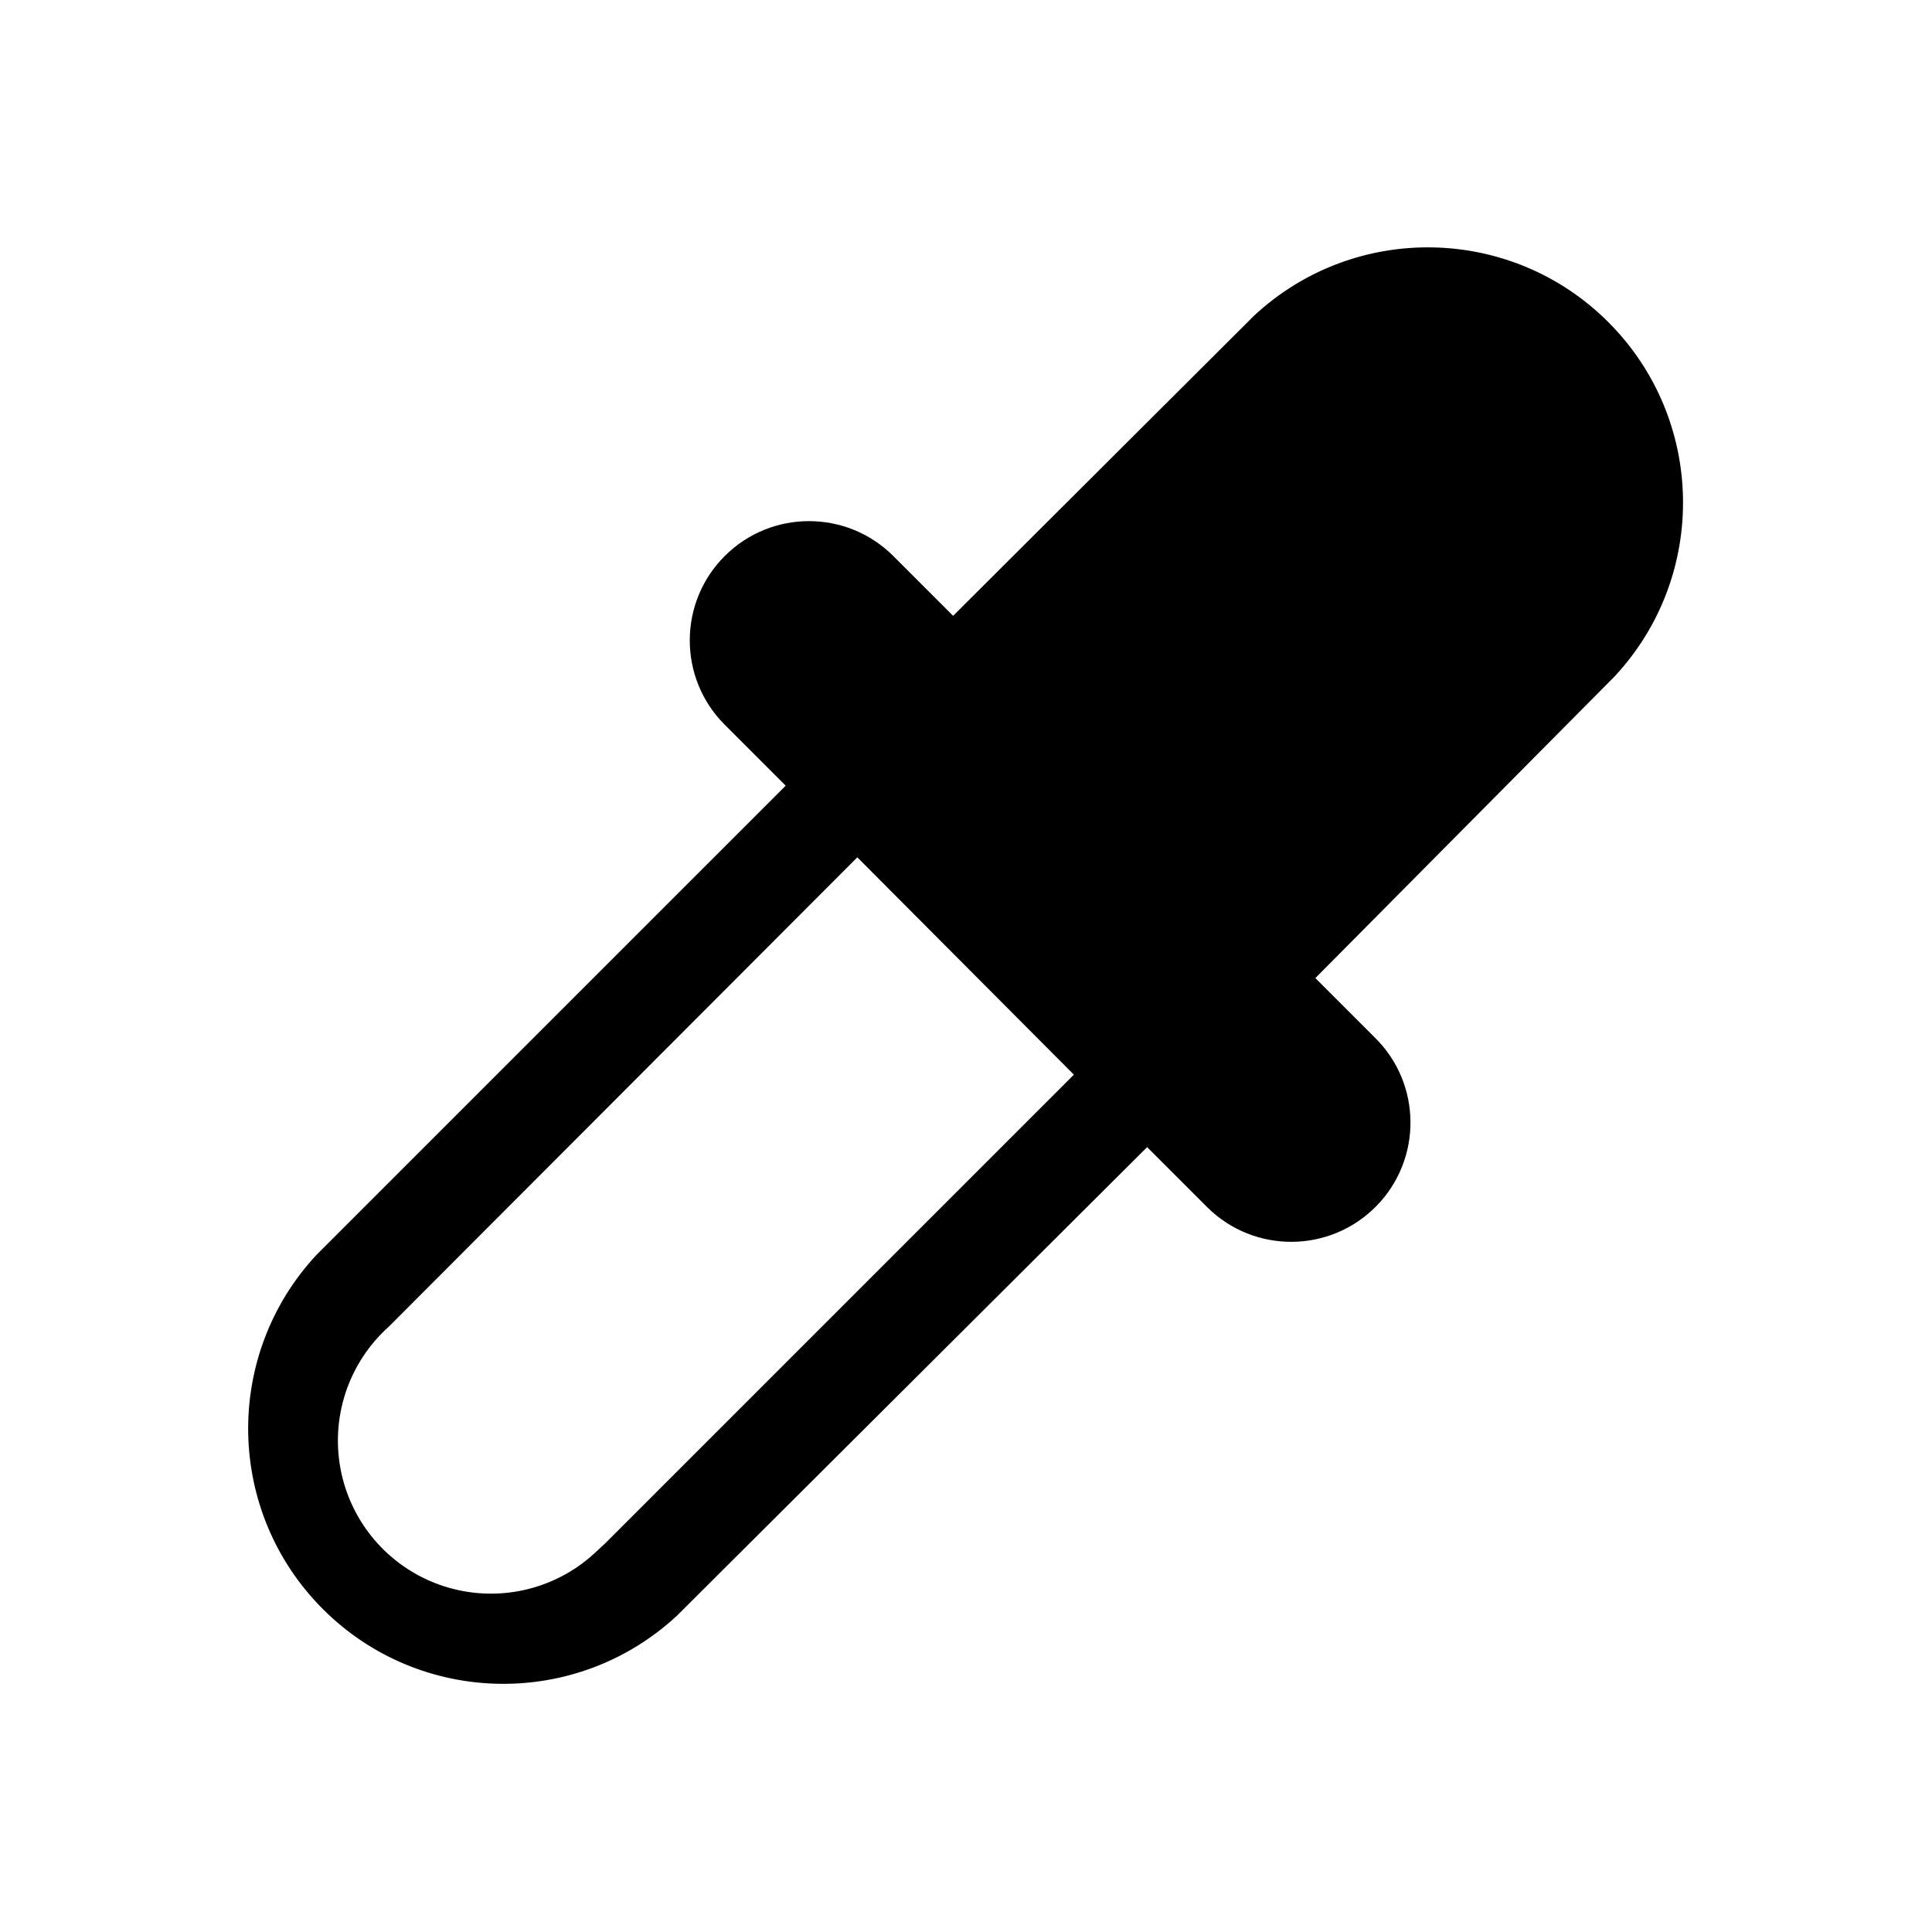
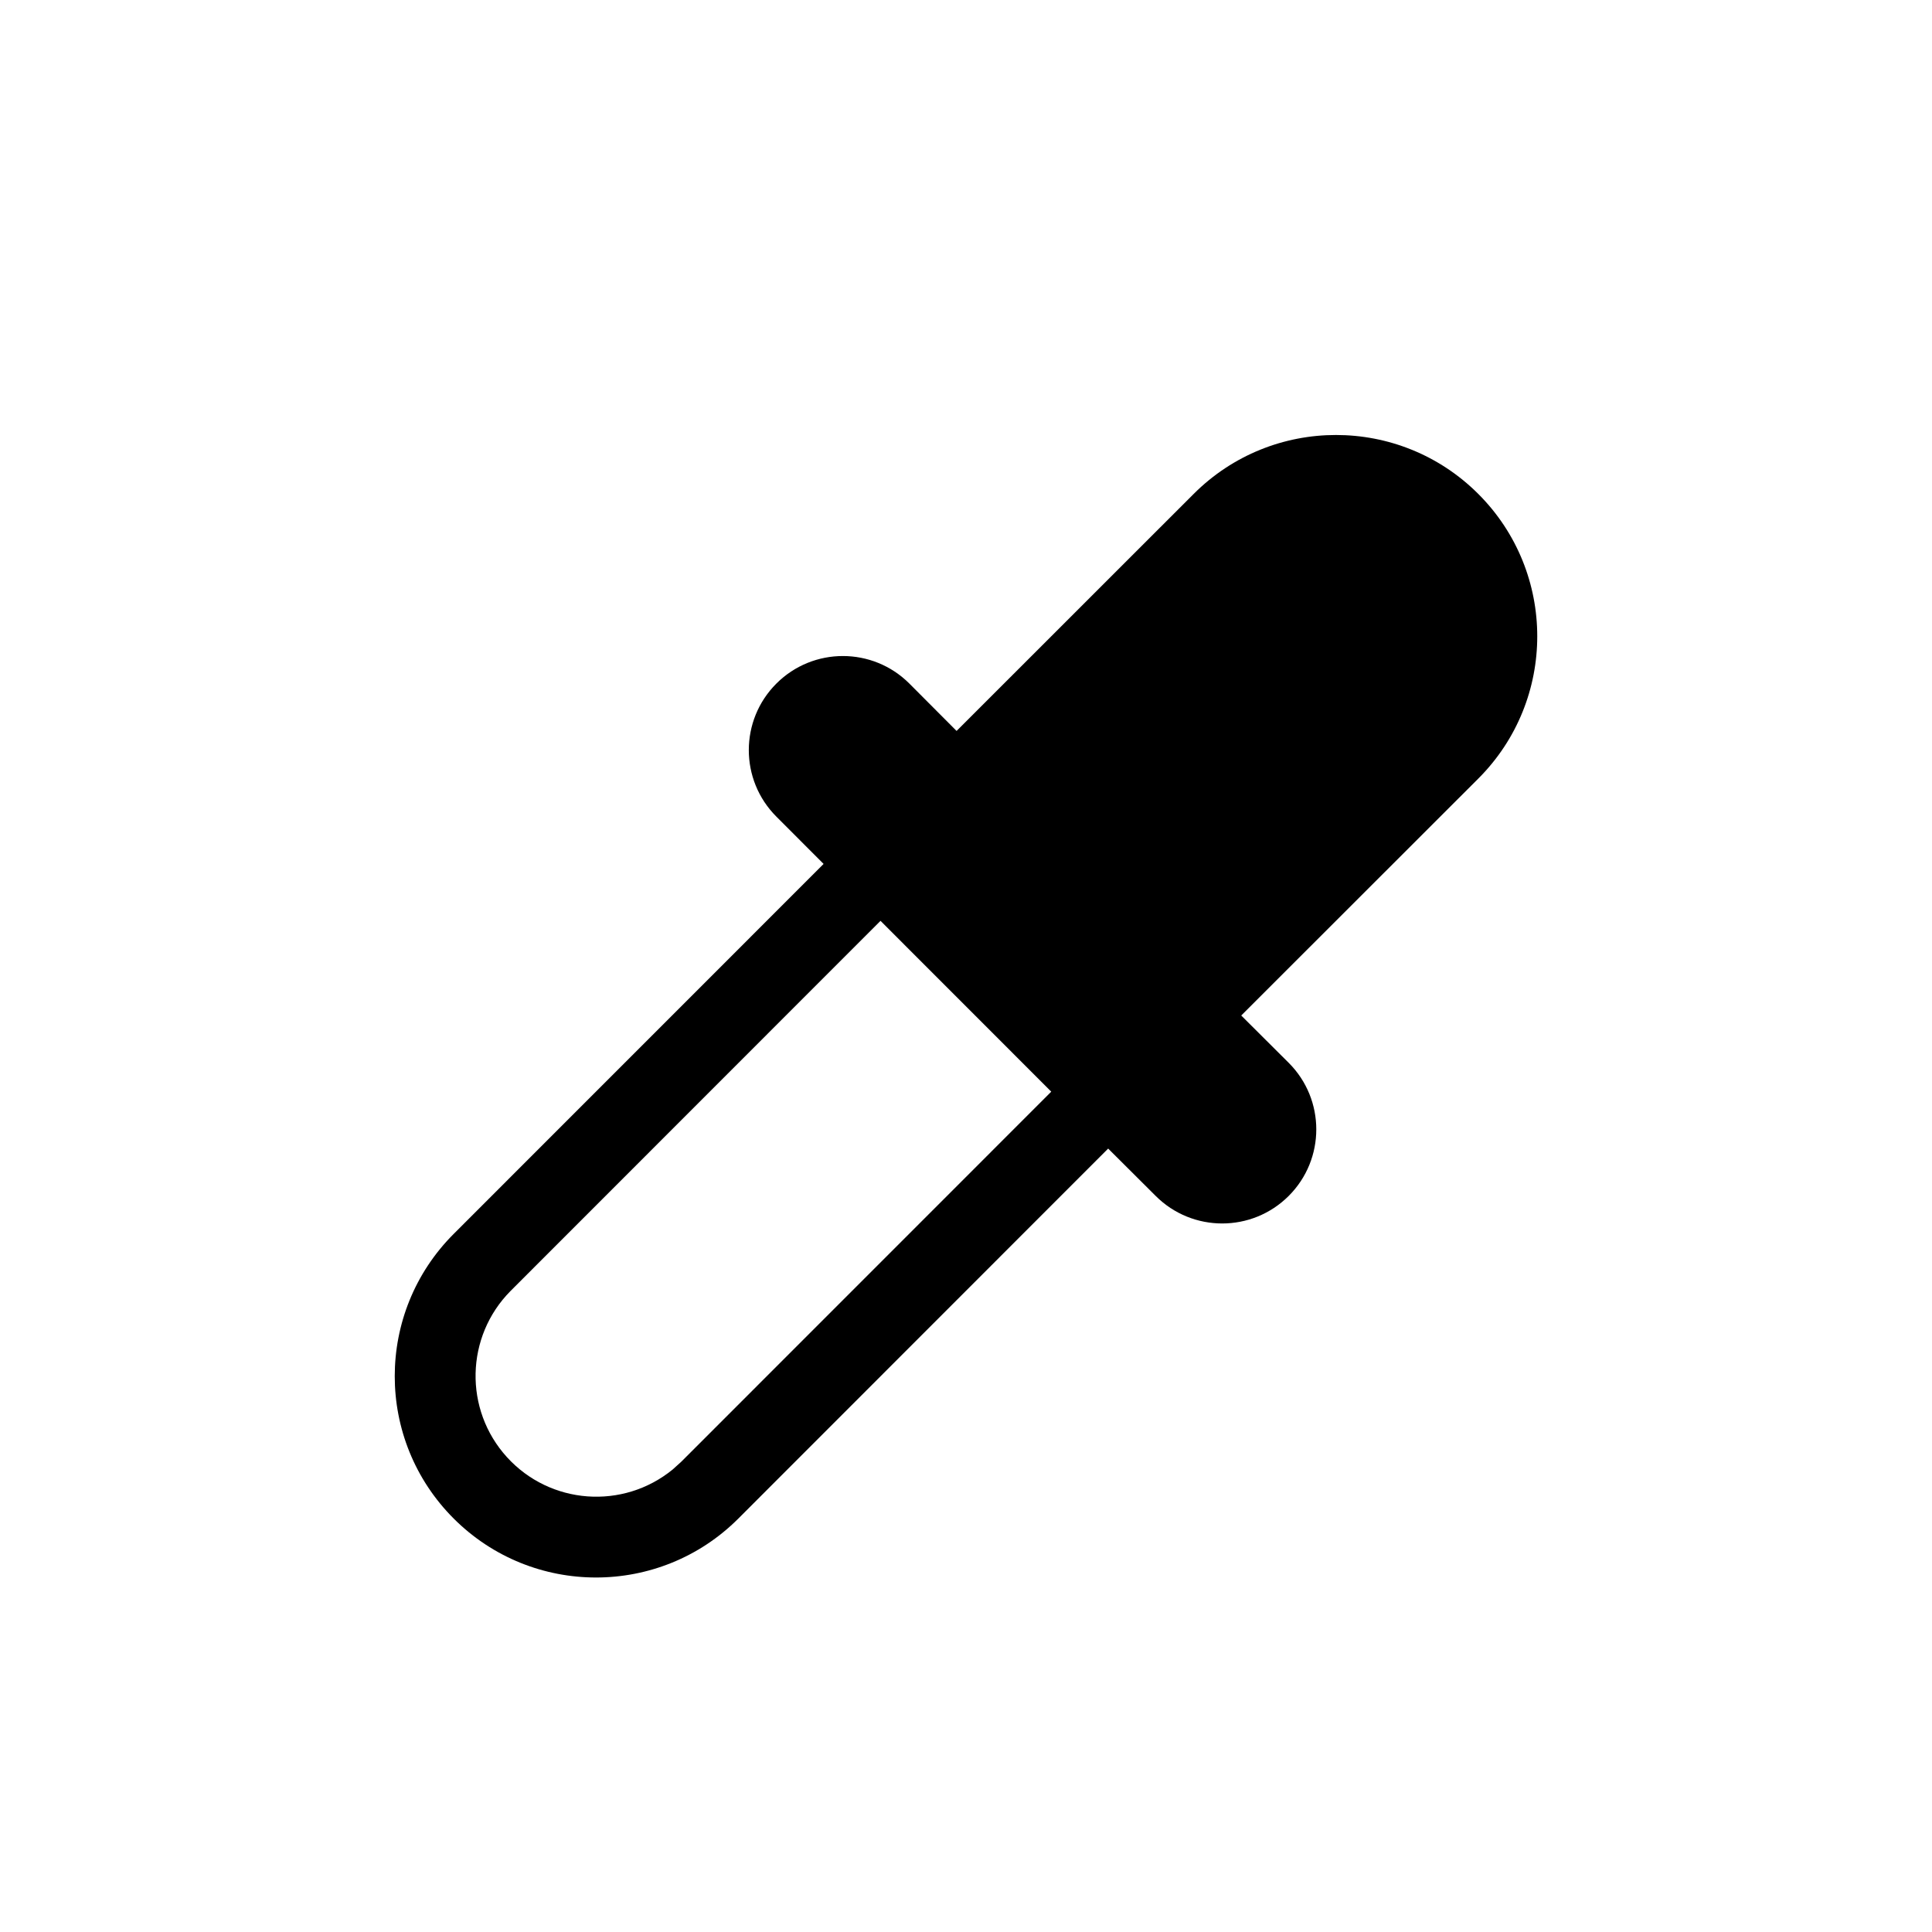
<svg xmlns="http://www.w3.org/2000/svg" viewBox="0 0 24 24">
-   <path d="M10.65 10.65l-5.82 5.83a1.901 1.901 0 102.55 2.82l.14-.13 5.82-5.82-2.69-2.7zm5.69 1.5l.74.74A1.481 1.481 0 0115 15l-.75-.75-5.84 5.82a3.17 3.17 0 01-4.48-4.48l5.83-5.83L9 9a1.481 1.481 0 012.1-2.09l.74.74 3.74-3.73a3.17 3.17 0 014.48 4.48l-3.72 3.75z" fill="#000" fill-rule="nonzero" />
+   <path d="M15.419 12.615l.59.588a1.168 1.168 0 01-1.653 1.653l-.59-.588-4.594 4.596a2.5 2.5 0 11-3.536-3.536l4.595-4.596-.587-.588a1.168 1.168 0 111.653-1.652l.586.588 2.945-2.944a2.5 2.5 0 113.536 3.536l-2.945 2.943zm-4.481-1.176l-4.595 4.597a1.5 1.5 0 002.014 2.218l.107-.097 4.595-4.596-2.121-2.122z" fill-rule="evenodd" />
</svg>
